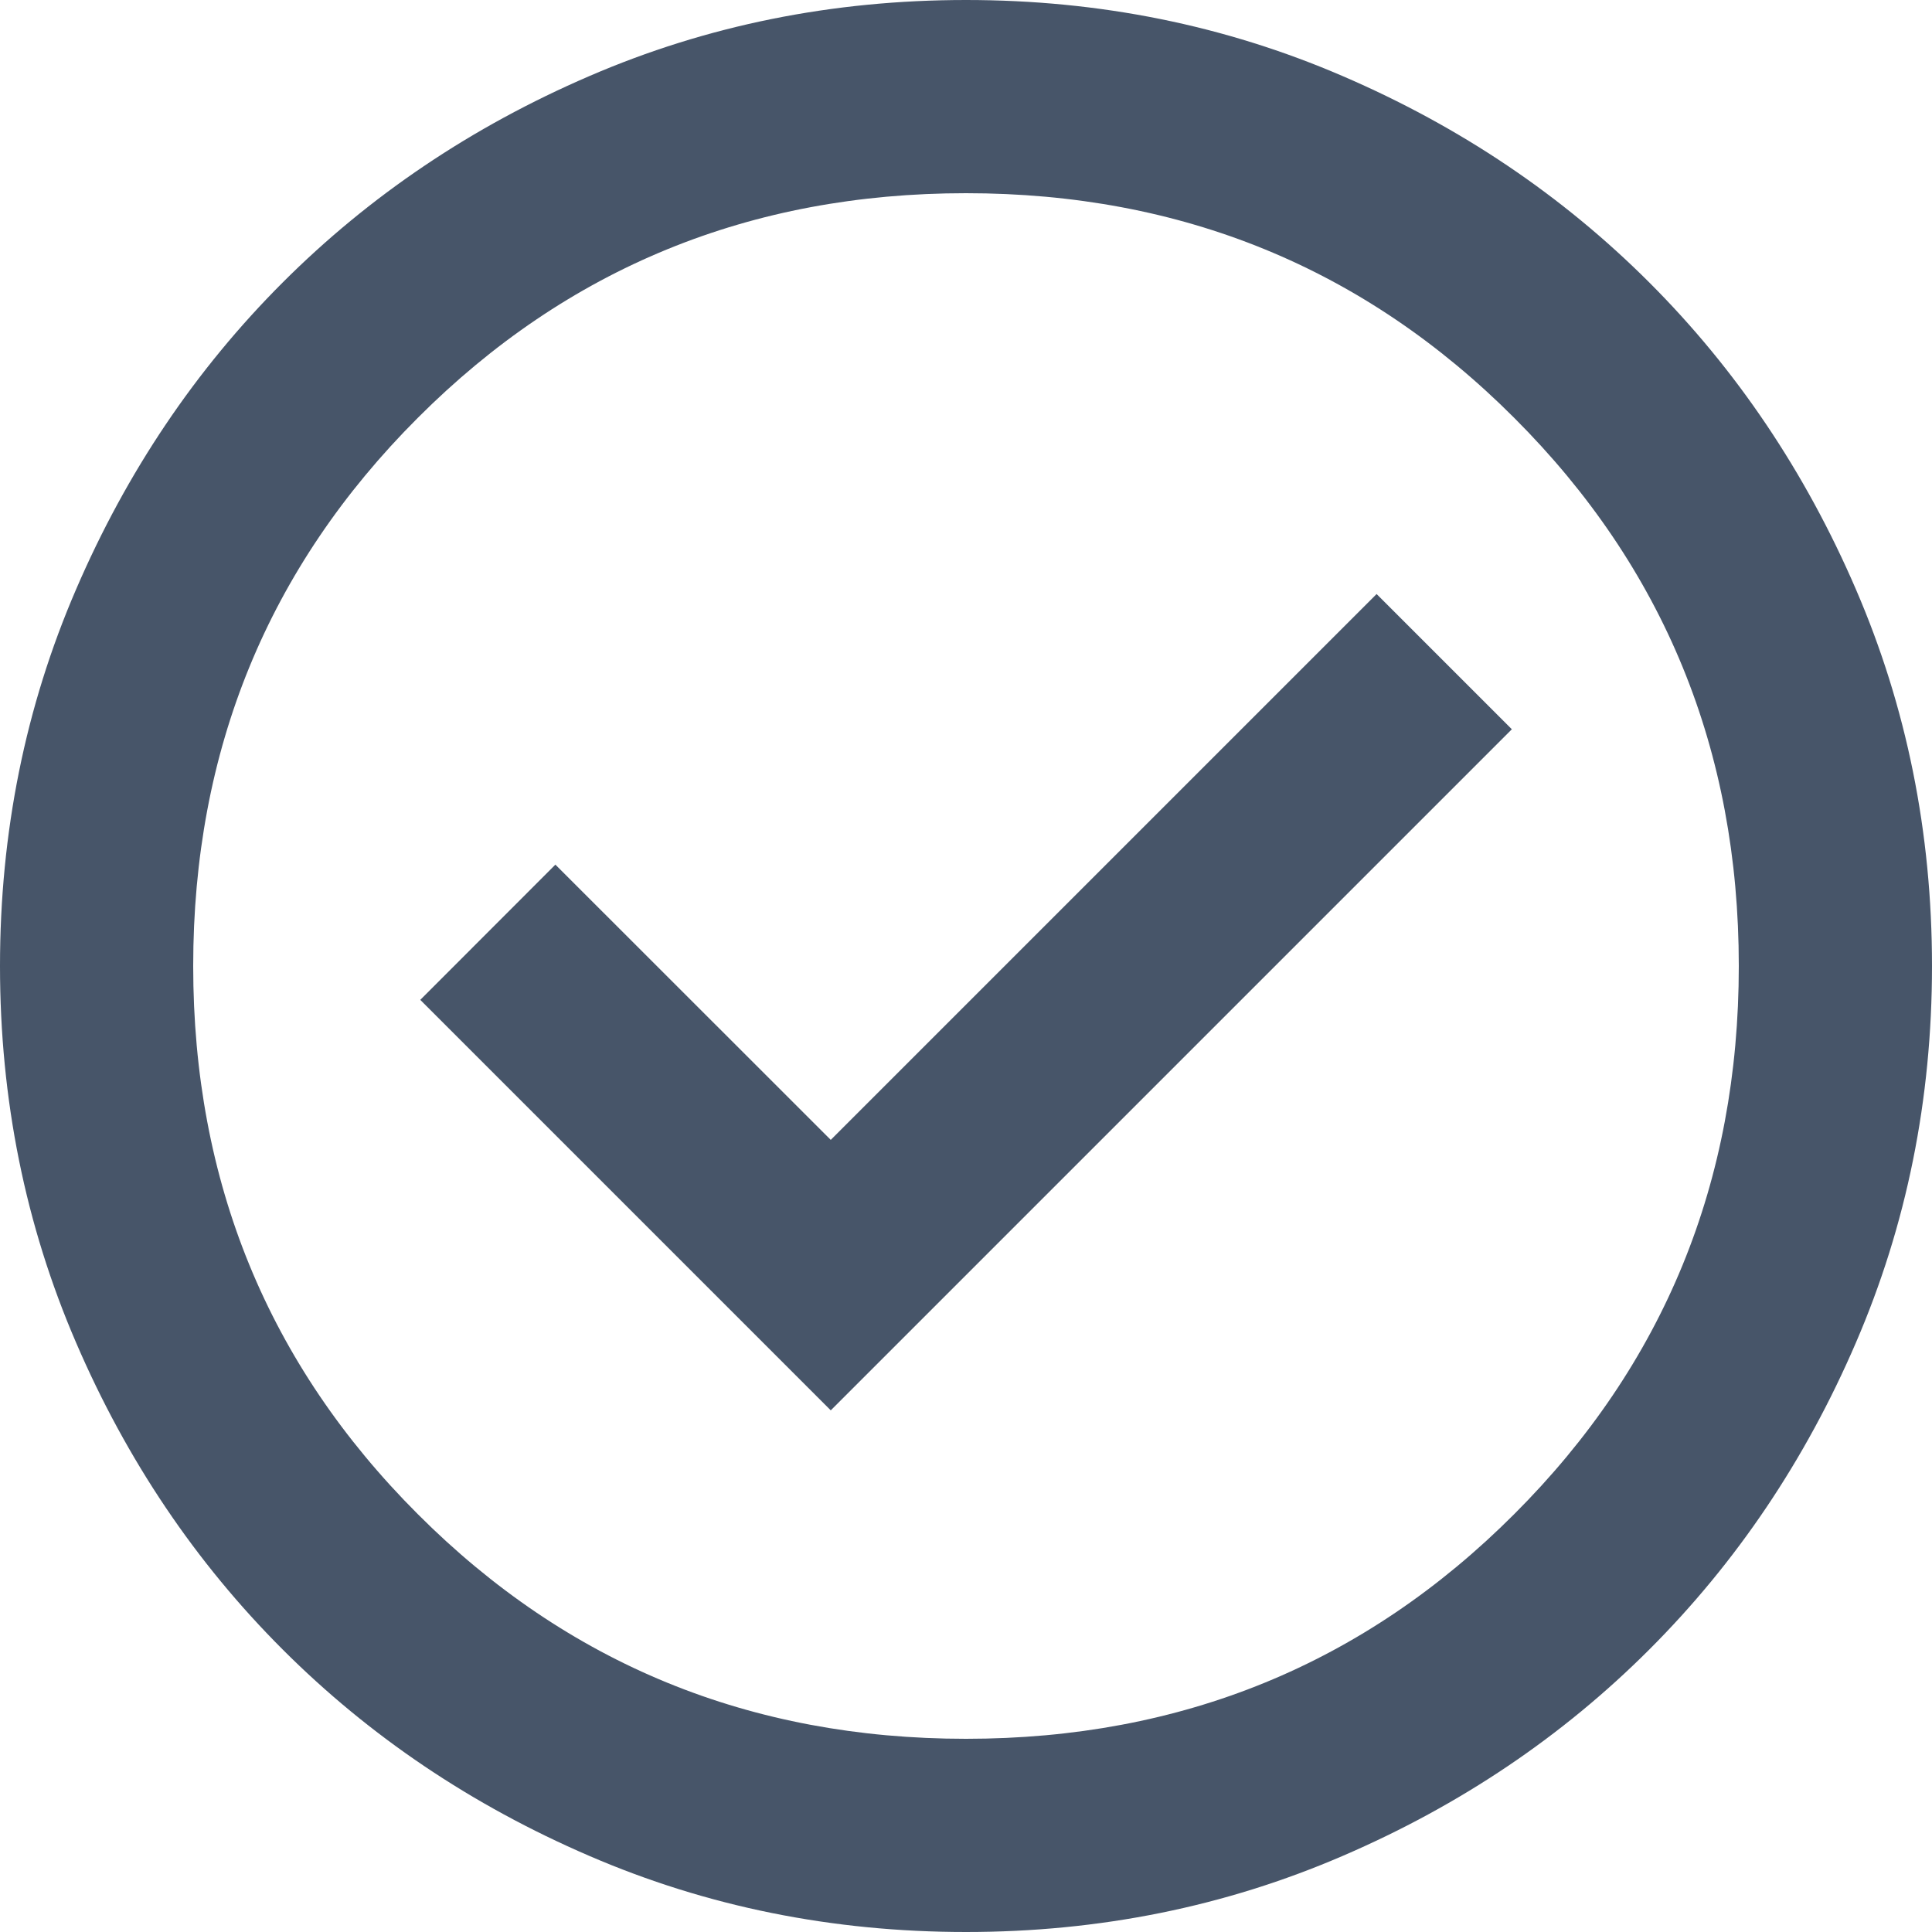
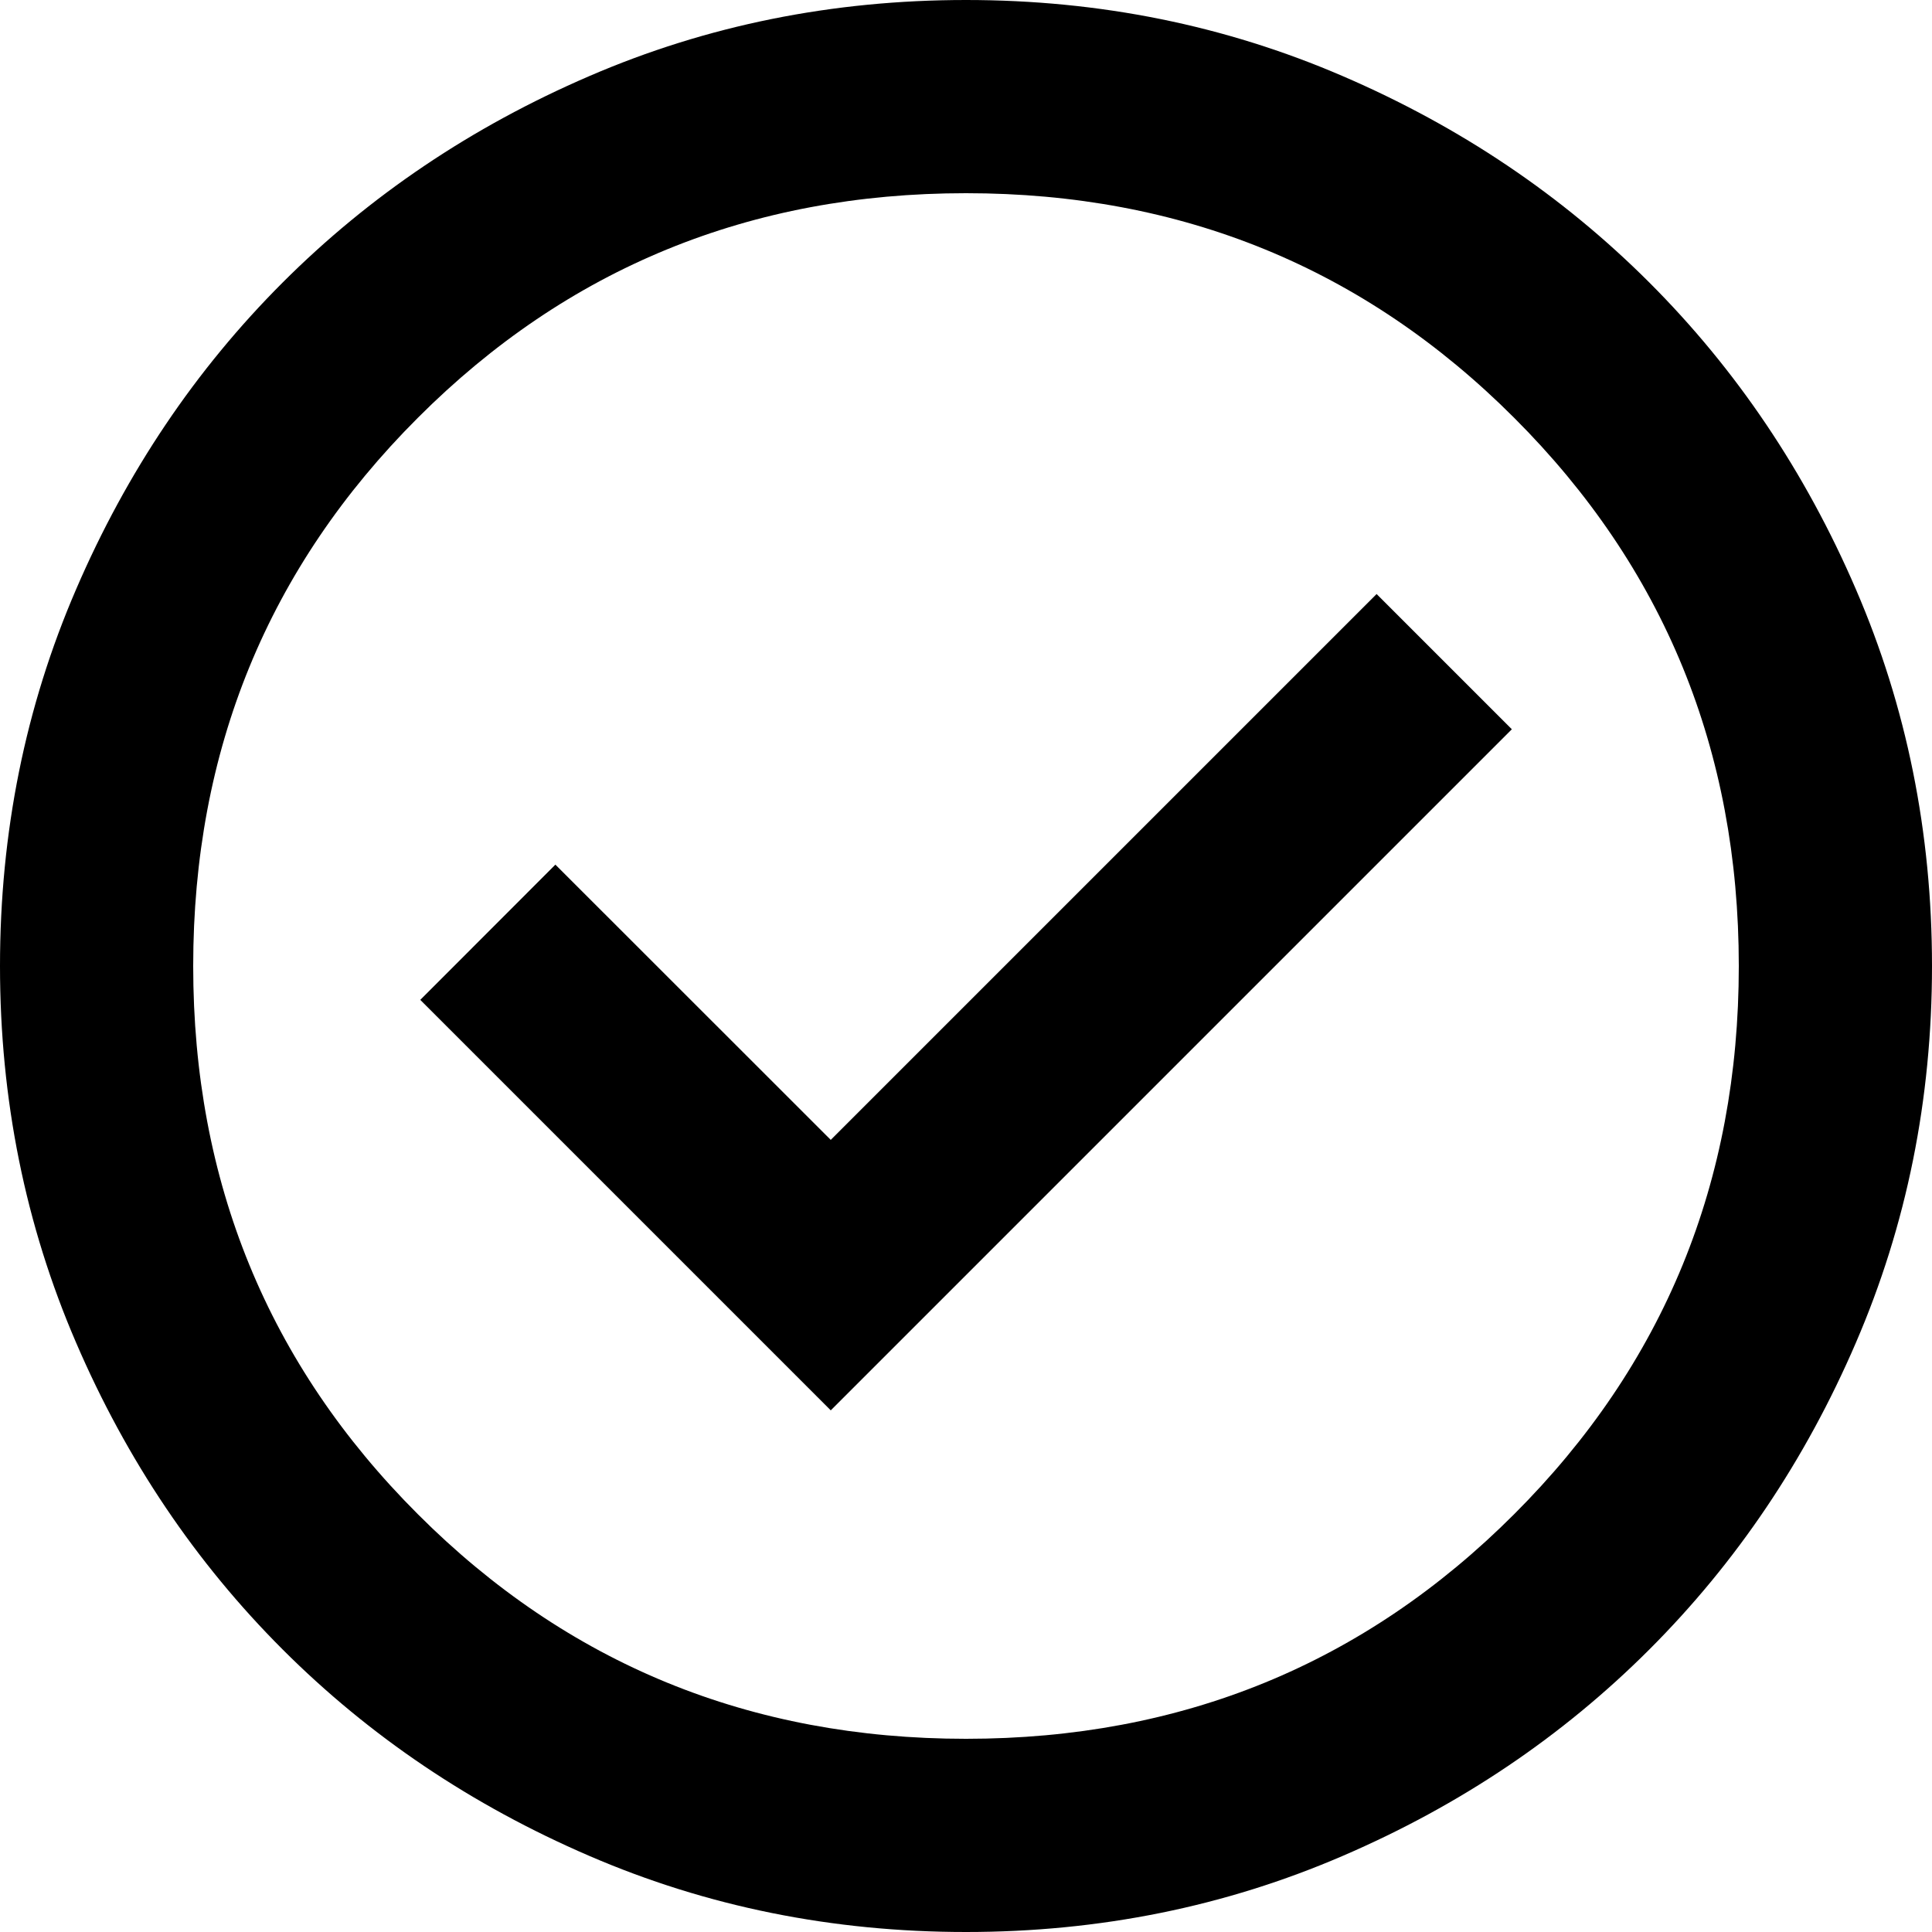
<svg xmlns="http://www.w3.org/2000/svg" width="15" height="15" viewBox="0 0 15 15" fill="currentColor">
-   <path d="M6.45 10.95L11.738 5.662L10.688 4.612L6.45 8.85L4.312 6.713L3.263 7.763L6.45 10.95ZM7.5 15C6.463 15 5.487 14.803 4.575 14.409C3.663 14.016 2.869 13.481 2.194 12.806C1.519 12.131 0.984 11.338 0.591 10.425C0.197 9.512 0 8.537 0 7.5C0 6.463 0.197 5.487 0.591 4.575C0.984 3.663 1.519 2.869 2.194 2.194C2.869 1.519 3.663 0.984 4.575 0.591C5.487 0.197 6.463 -9.53674e-07 7.5 -9.53674e-07C8.537 -9.53674e-07 9.512 0.197 10.425 0.591C11.338 0.984 12.131 1.519 12.806 2.194C13.481 2.869 14.016 3.663 14.409 4.575C14.803 5.487 15 6.463 15 7.5C15 8.537 14.803 9.512 14.409 10.425C14.016 11.338 13.481 12.131 12.806 12.806C12.131 13.481 11.338 14.016 10.425 14.409C9.512 14.803 8.537 15 7.5 15ZM7.5 13.5C9.175 13.5 10.594 12.919 11.756 11.756C12.919 10.594 13.5 9.175 13.5 7.5C13.5 5.825 12.919 4.406 11.756 3.244C10.594 2.081 9.175 1.5 7.5 1.5C5.825 1.5 4.406 2.081 3.244 3.244C2.081 4.406 1.5 5.825 1.5 7.5C1.5 9.175 2.081 10.594 3.244 11.756C4.406 12.919 5.825 13.5 7.5 13.5Z" fill="#475569" />
+   <path d="M6.45 10.95L11.738 5.662L10.688 4.612L6.45 8.85L4.312 6.713L3.263 7.763L6.45 10.95ZM7.5 15C6.463 15 5.487 14.803 4.575 14.409C3.663 14.016 2.869 13.481 2.194 12.806C1.519 12.131 0.984 11.338 0.591 10.425C0.197 9.512 0 8.537 0 7.5C0 6.463 0.197 5.487 0.591 4.575C0.984 3.663 1.519 2.869 2.194 2.194C2.869 1.519 3.663 0.984 4.575 0.591C5.487 0.197 6.463 -9.53674e-07 7.5 -9.53674e-07C8.537 -9.53674e-07 9.512 0.197 10.425 0.591C11.338 0.984 12.131 1.519 12.806 2.194C13.481 2.869 14.016 3.663 14.409 4.575C14.803 5.487 15 6.463 15 7.5C15 8.537 14.803 9.512 14.409 10.425C14.016 11.338 13.481 12.131 12.806 12.806C12.131 13.481 11.338 14.016 10.425 14.409C9.512 14.803 8.537 15 7.5 15ZM7.5 13.5C9.175 13.5 10.594 12.919 11.756 11.756C12.919 10.594 13.5 9.175 13.5 7.5C13.5 5.825 12.919 4.406 11.756 3.244C10.594 2.081 9.175 1.5 7.5 1.5C5.825 1.5 4.406 2.081 3.244 3.244C2.081 4.406 1.5 5.825 1.5 7.5C1.5 9.175 2.081 10.594 3.244 11.756C4.406 12.919 5.825 13.5 7.5 13.5Z" />
</svg>
